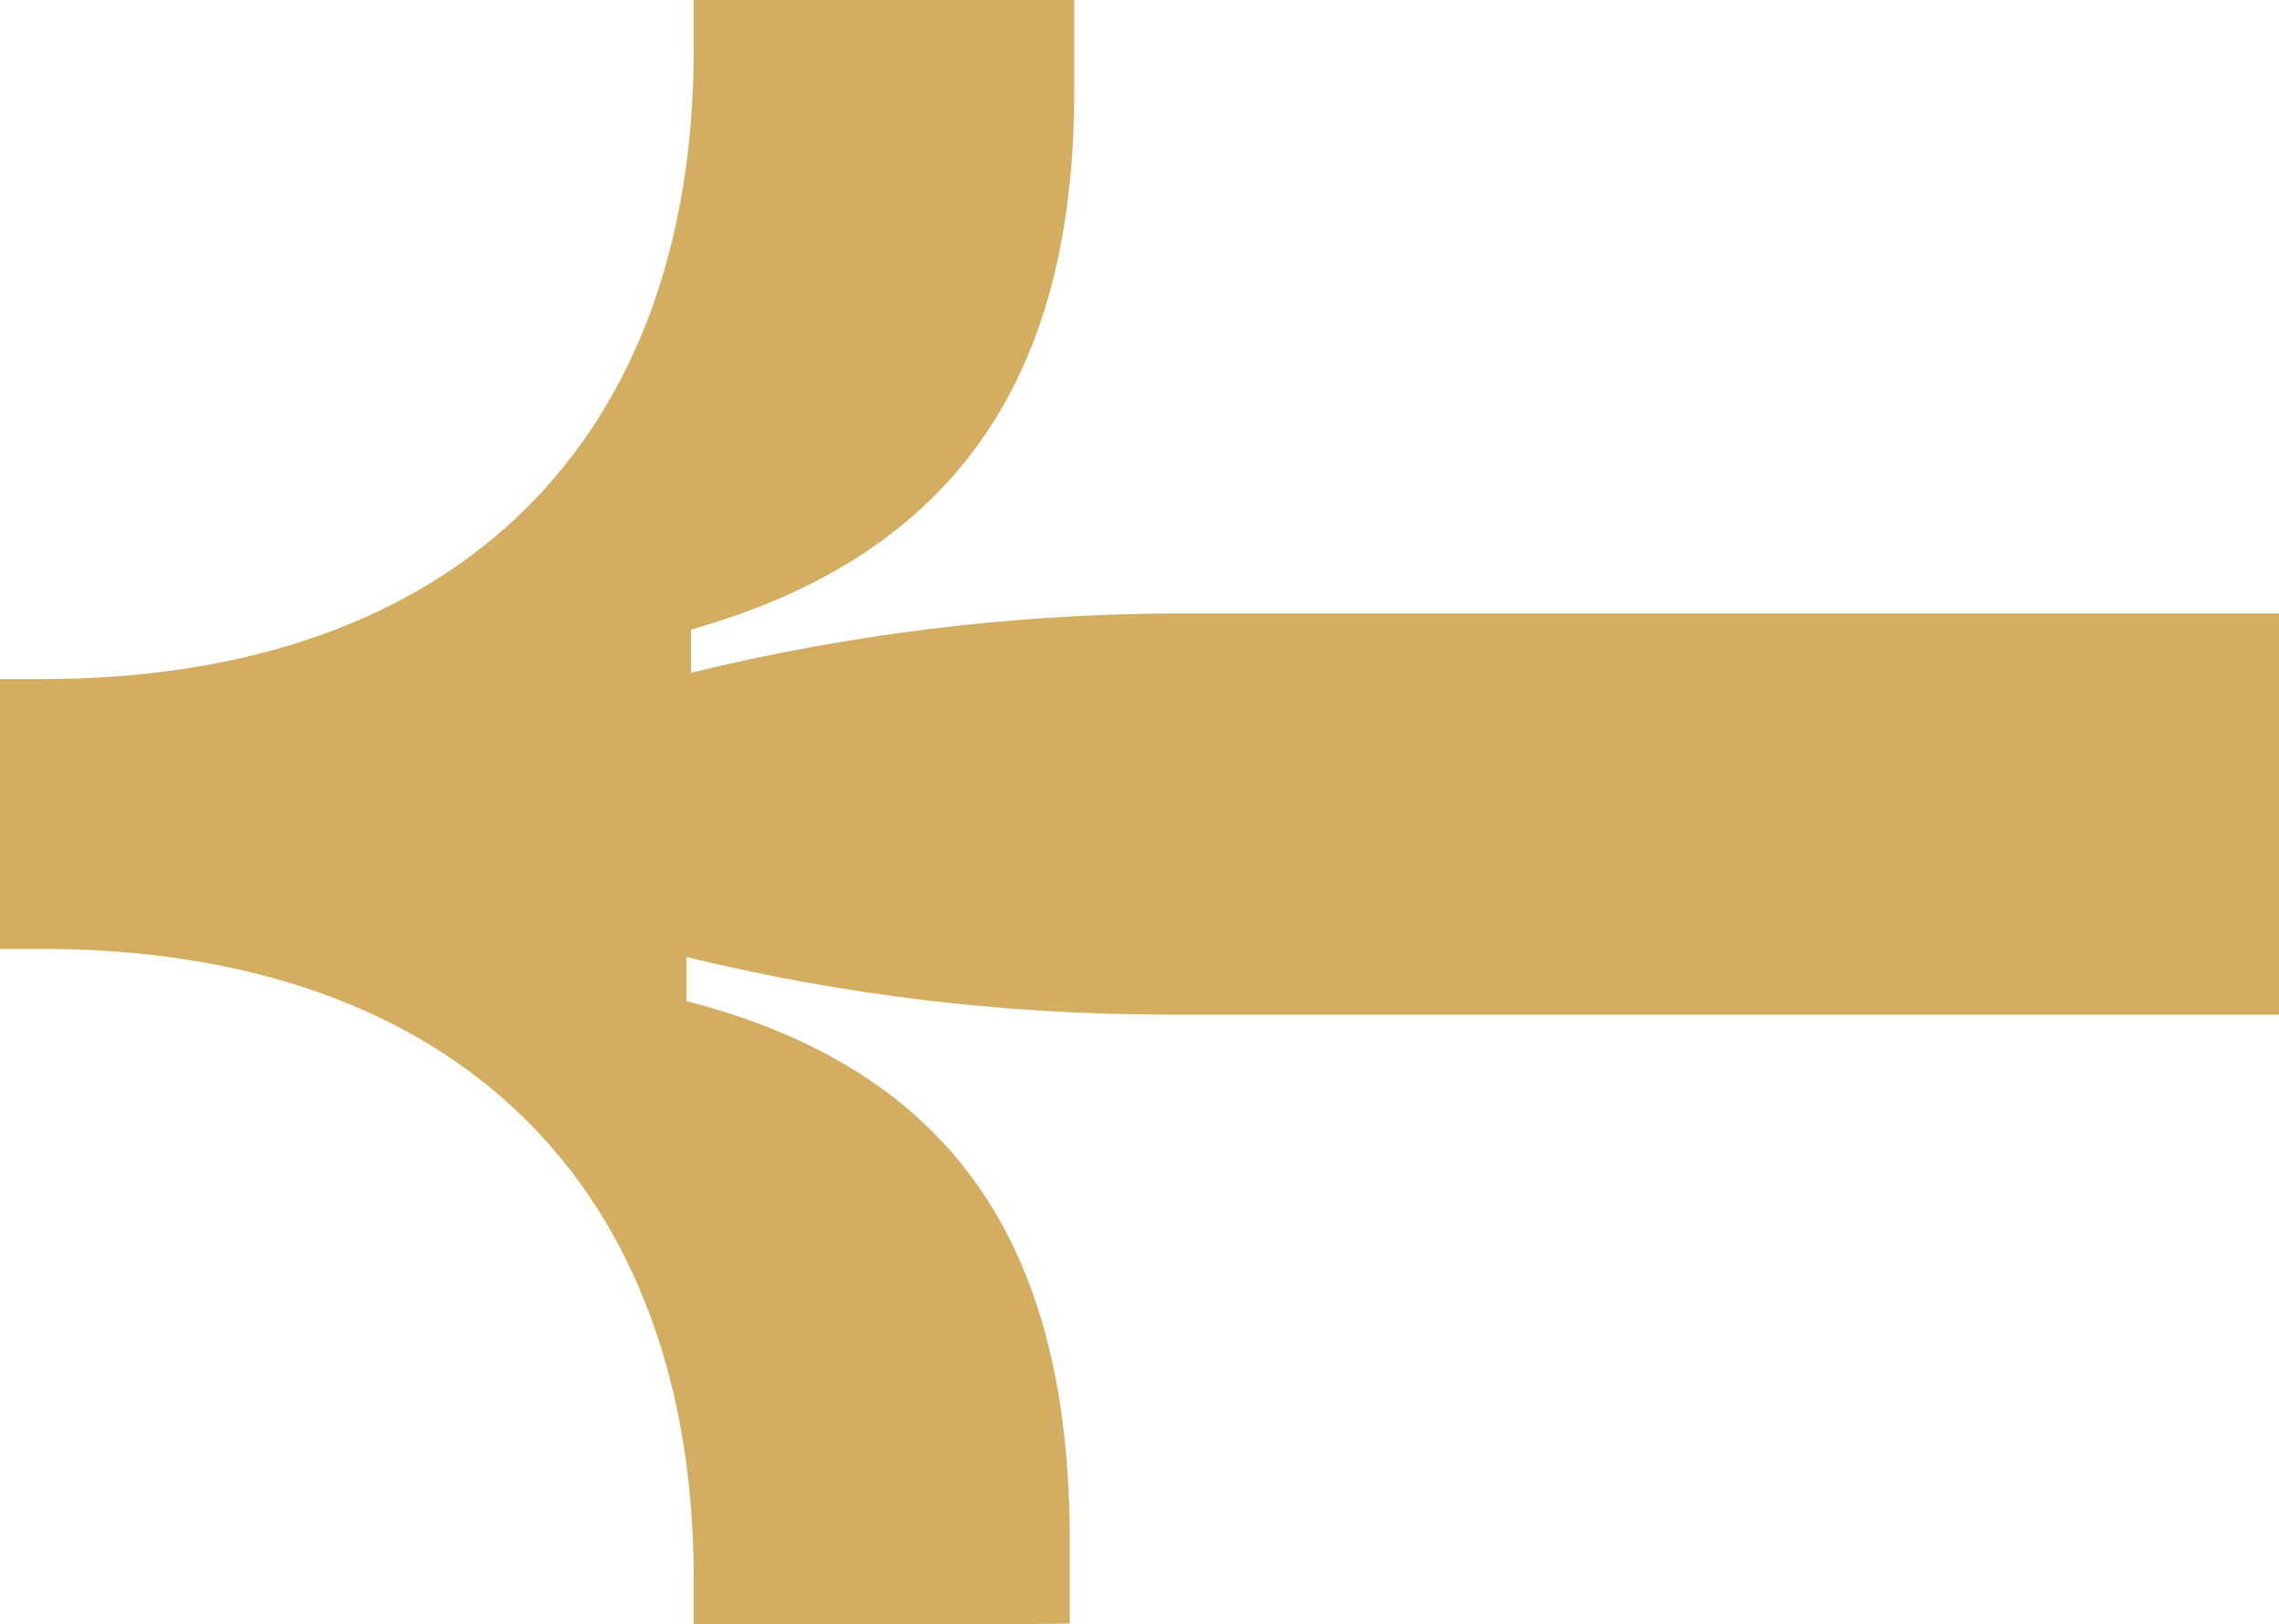
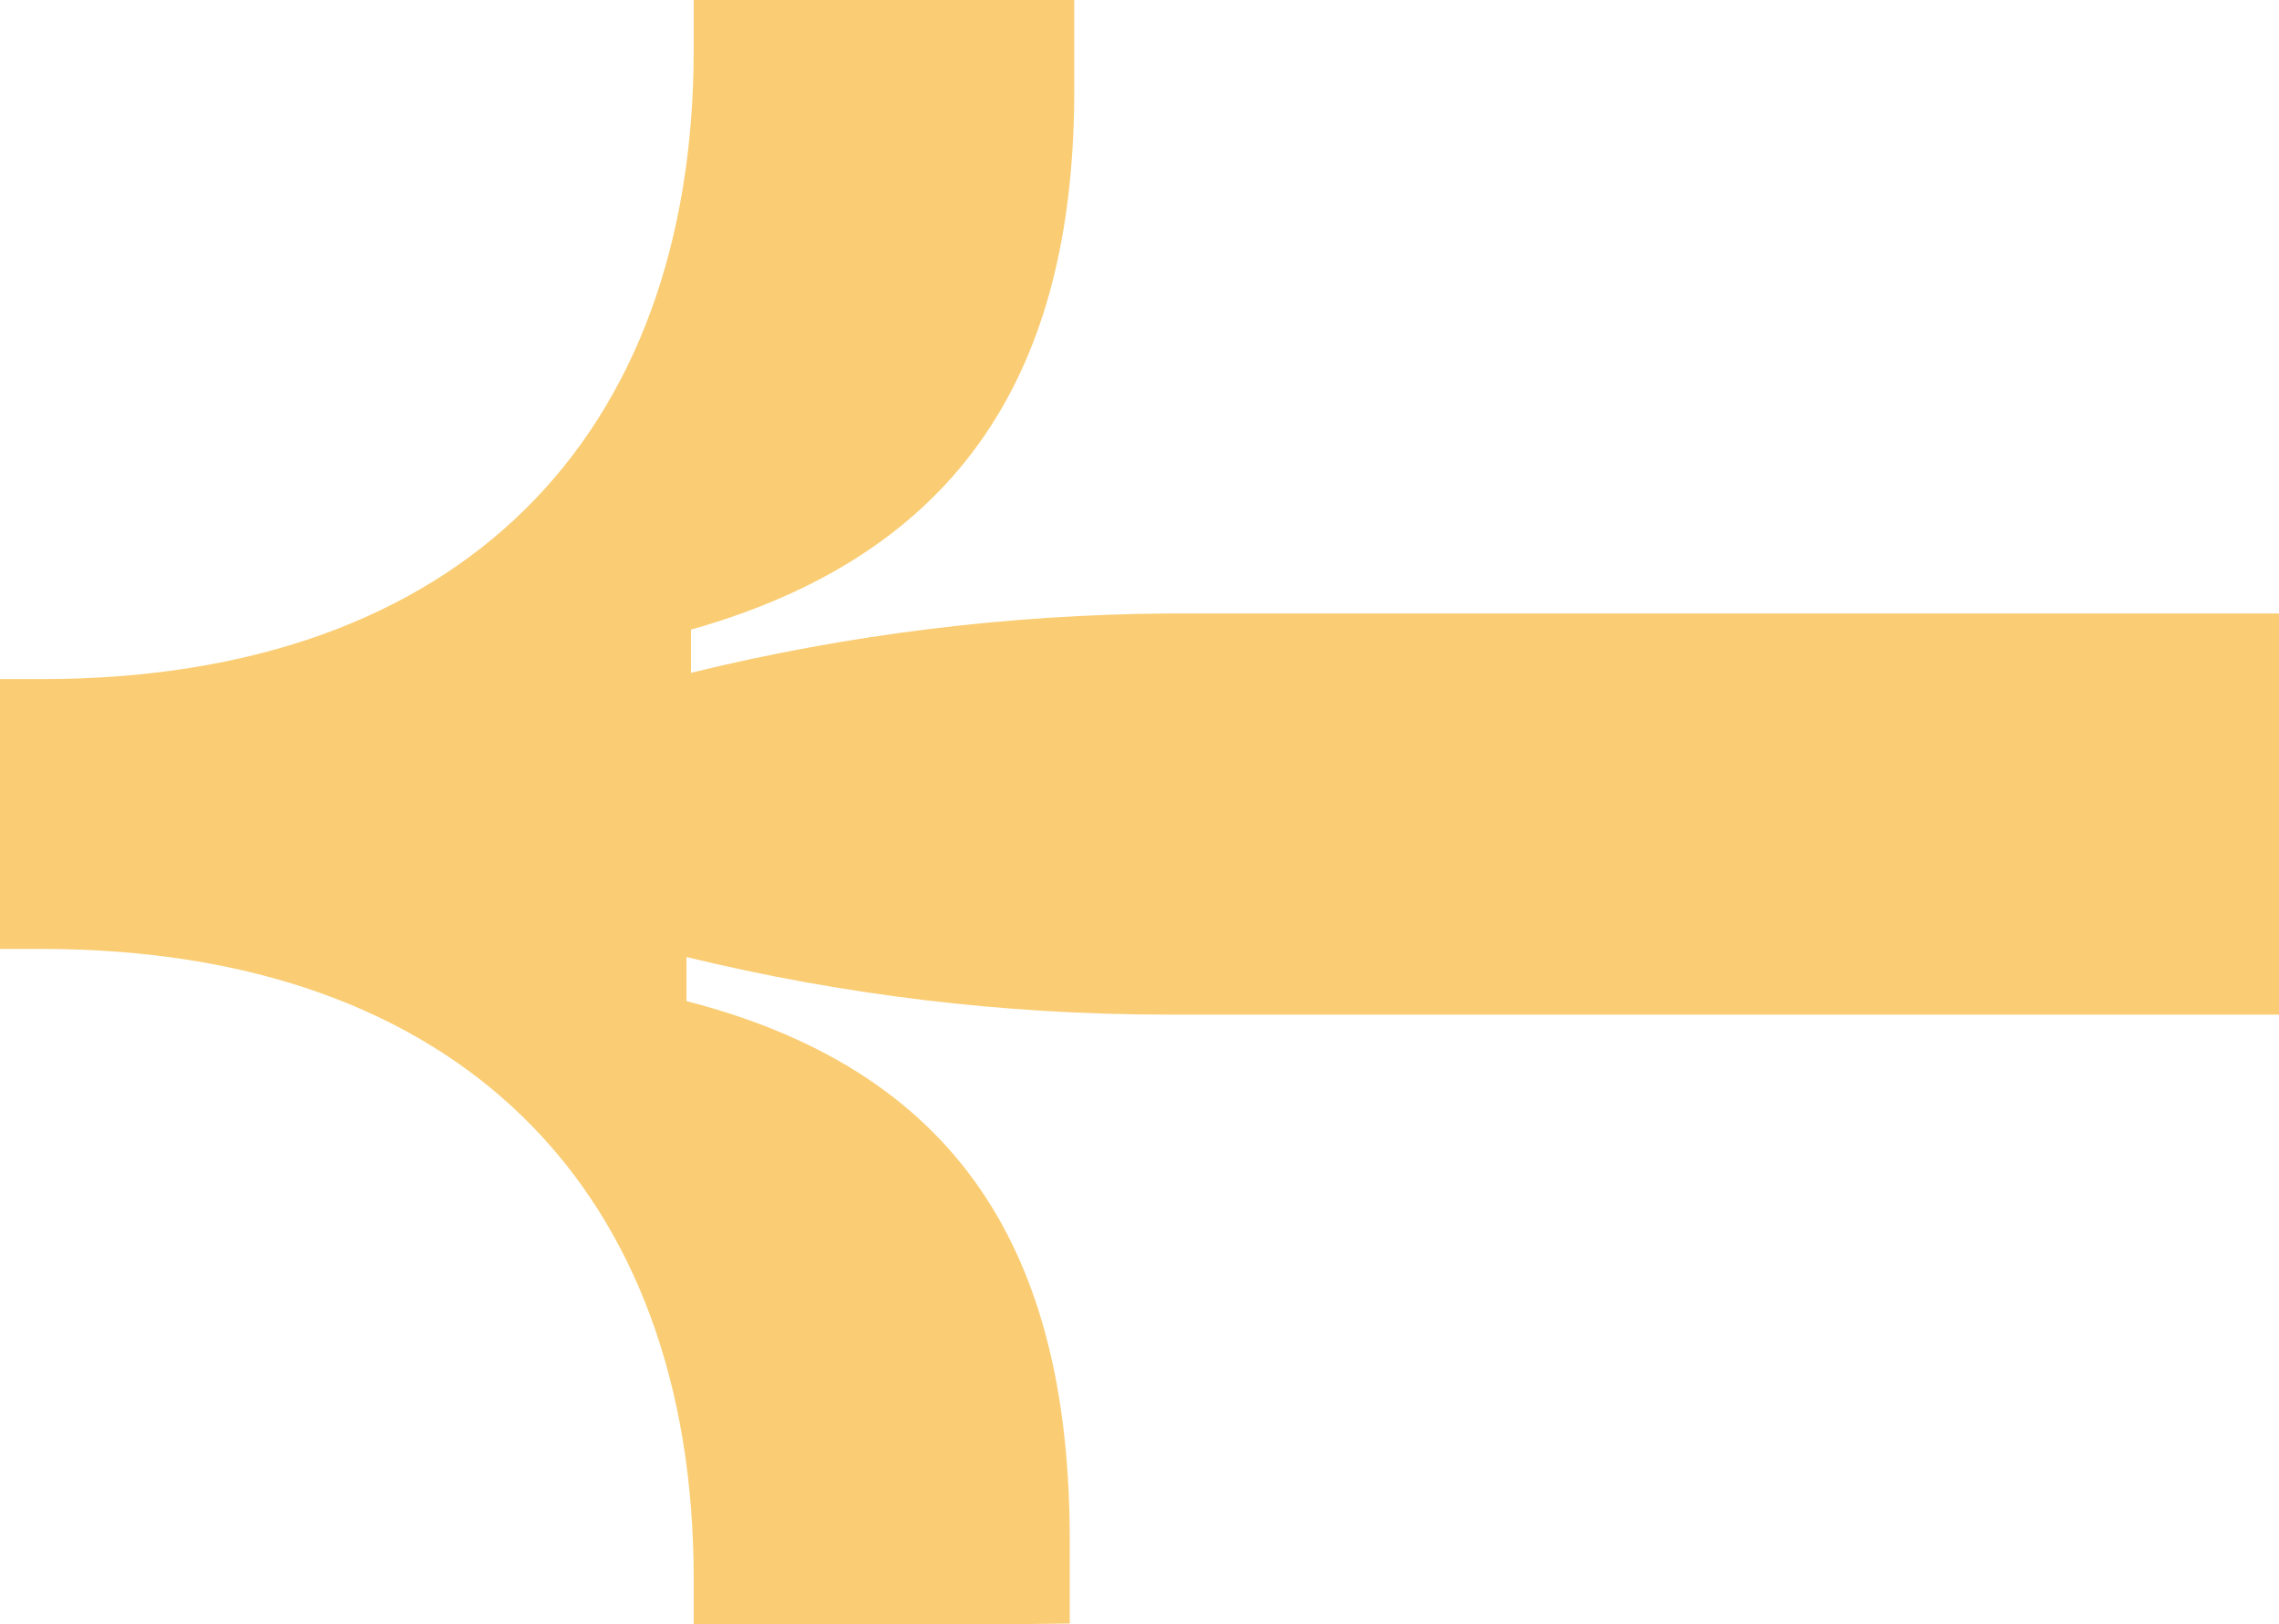
<svg xmlns="http://www.w3.org/2000/svg" viewBox="0 0 25.33 18.05">
  <defs>
-     <style>.cls-1{fill:#d3ad62;}</style>
+     <style>.cls-1{fill:#facd74;}</style>
  </defs>
  <g id="Layer_2" data-name="Layer 2">
    <g id="main">
      <path class="cls-1" d="M11.89,18.05v-.92c0-3-1.07-5.18-4.26-6v-.49a22.57,22.57,0,0,0,5.32.64H25.33V6.82H13a23,23,0,0,0-5.32.66V7c3.19-.9,4.26-3.11,4.26-6V0H7.71V.55c0,4.31-2.59,7-7.25,7H0v3H.46c4.66,0,7.25,2.7,7.25,7v.55Z" />
    </g>
  </g>
</svg>
